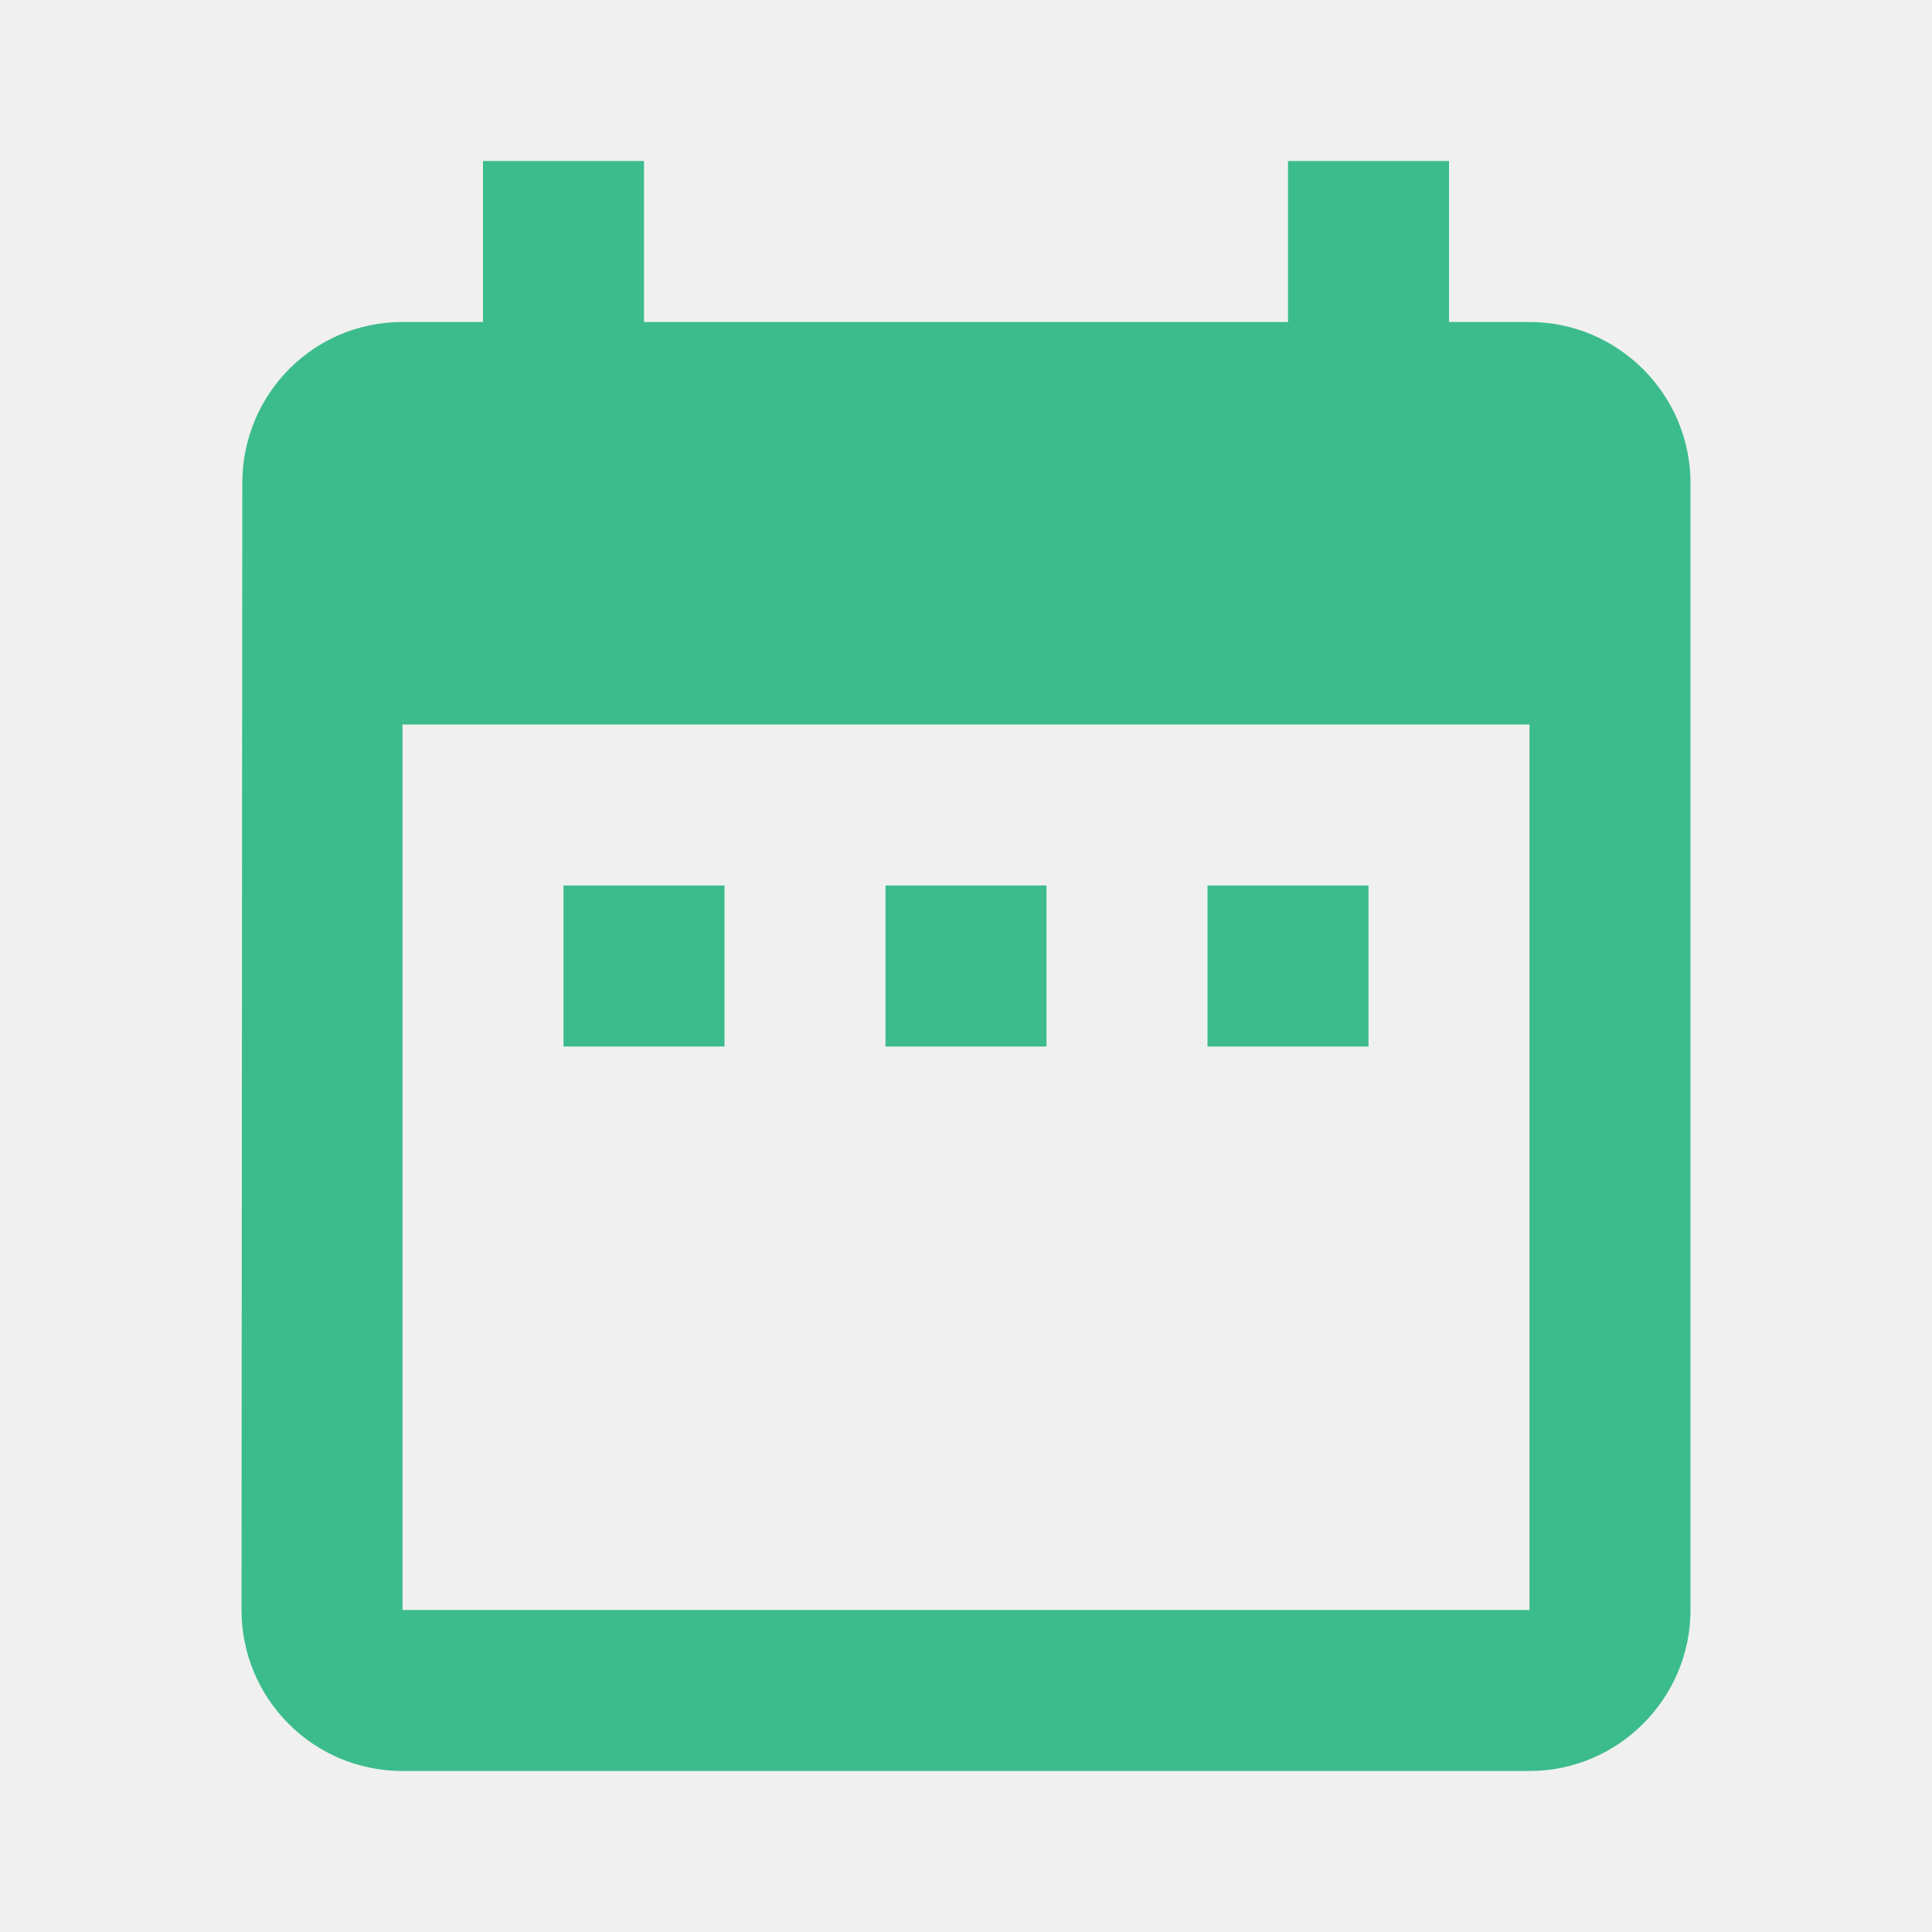
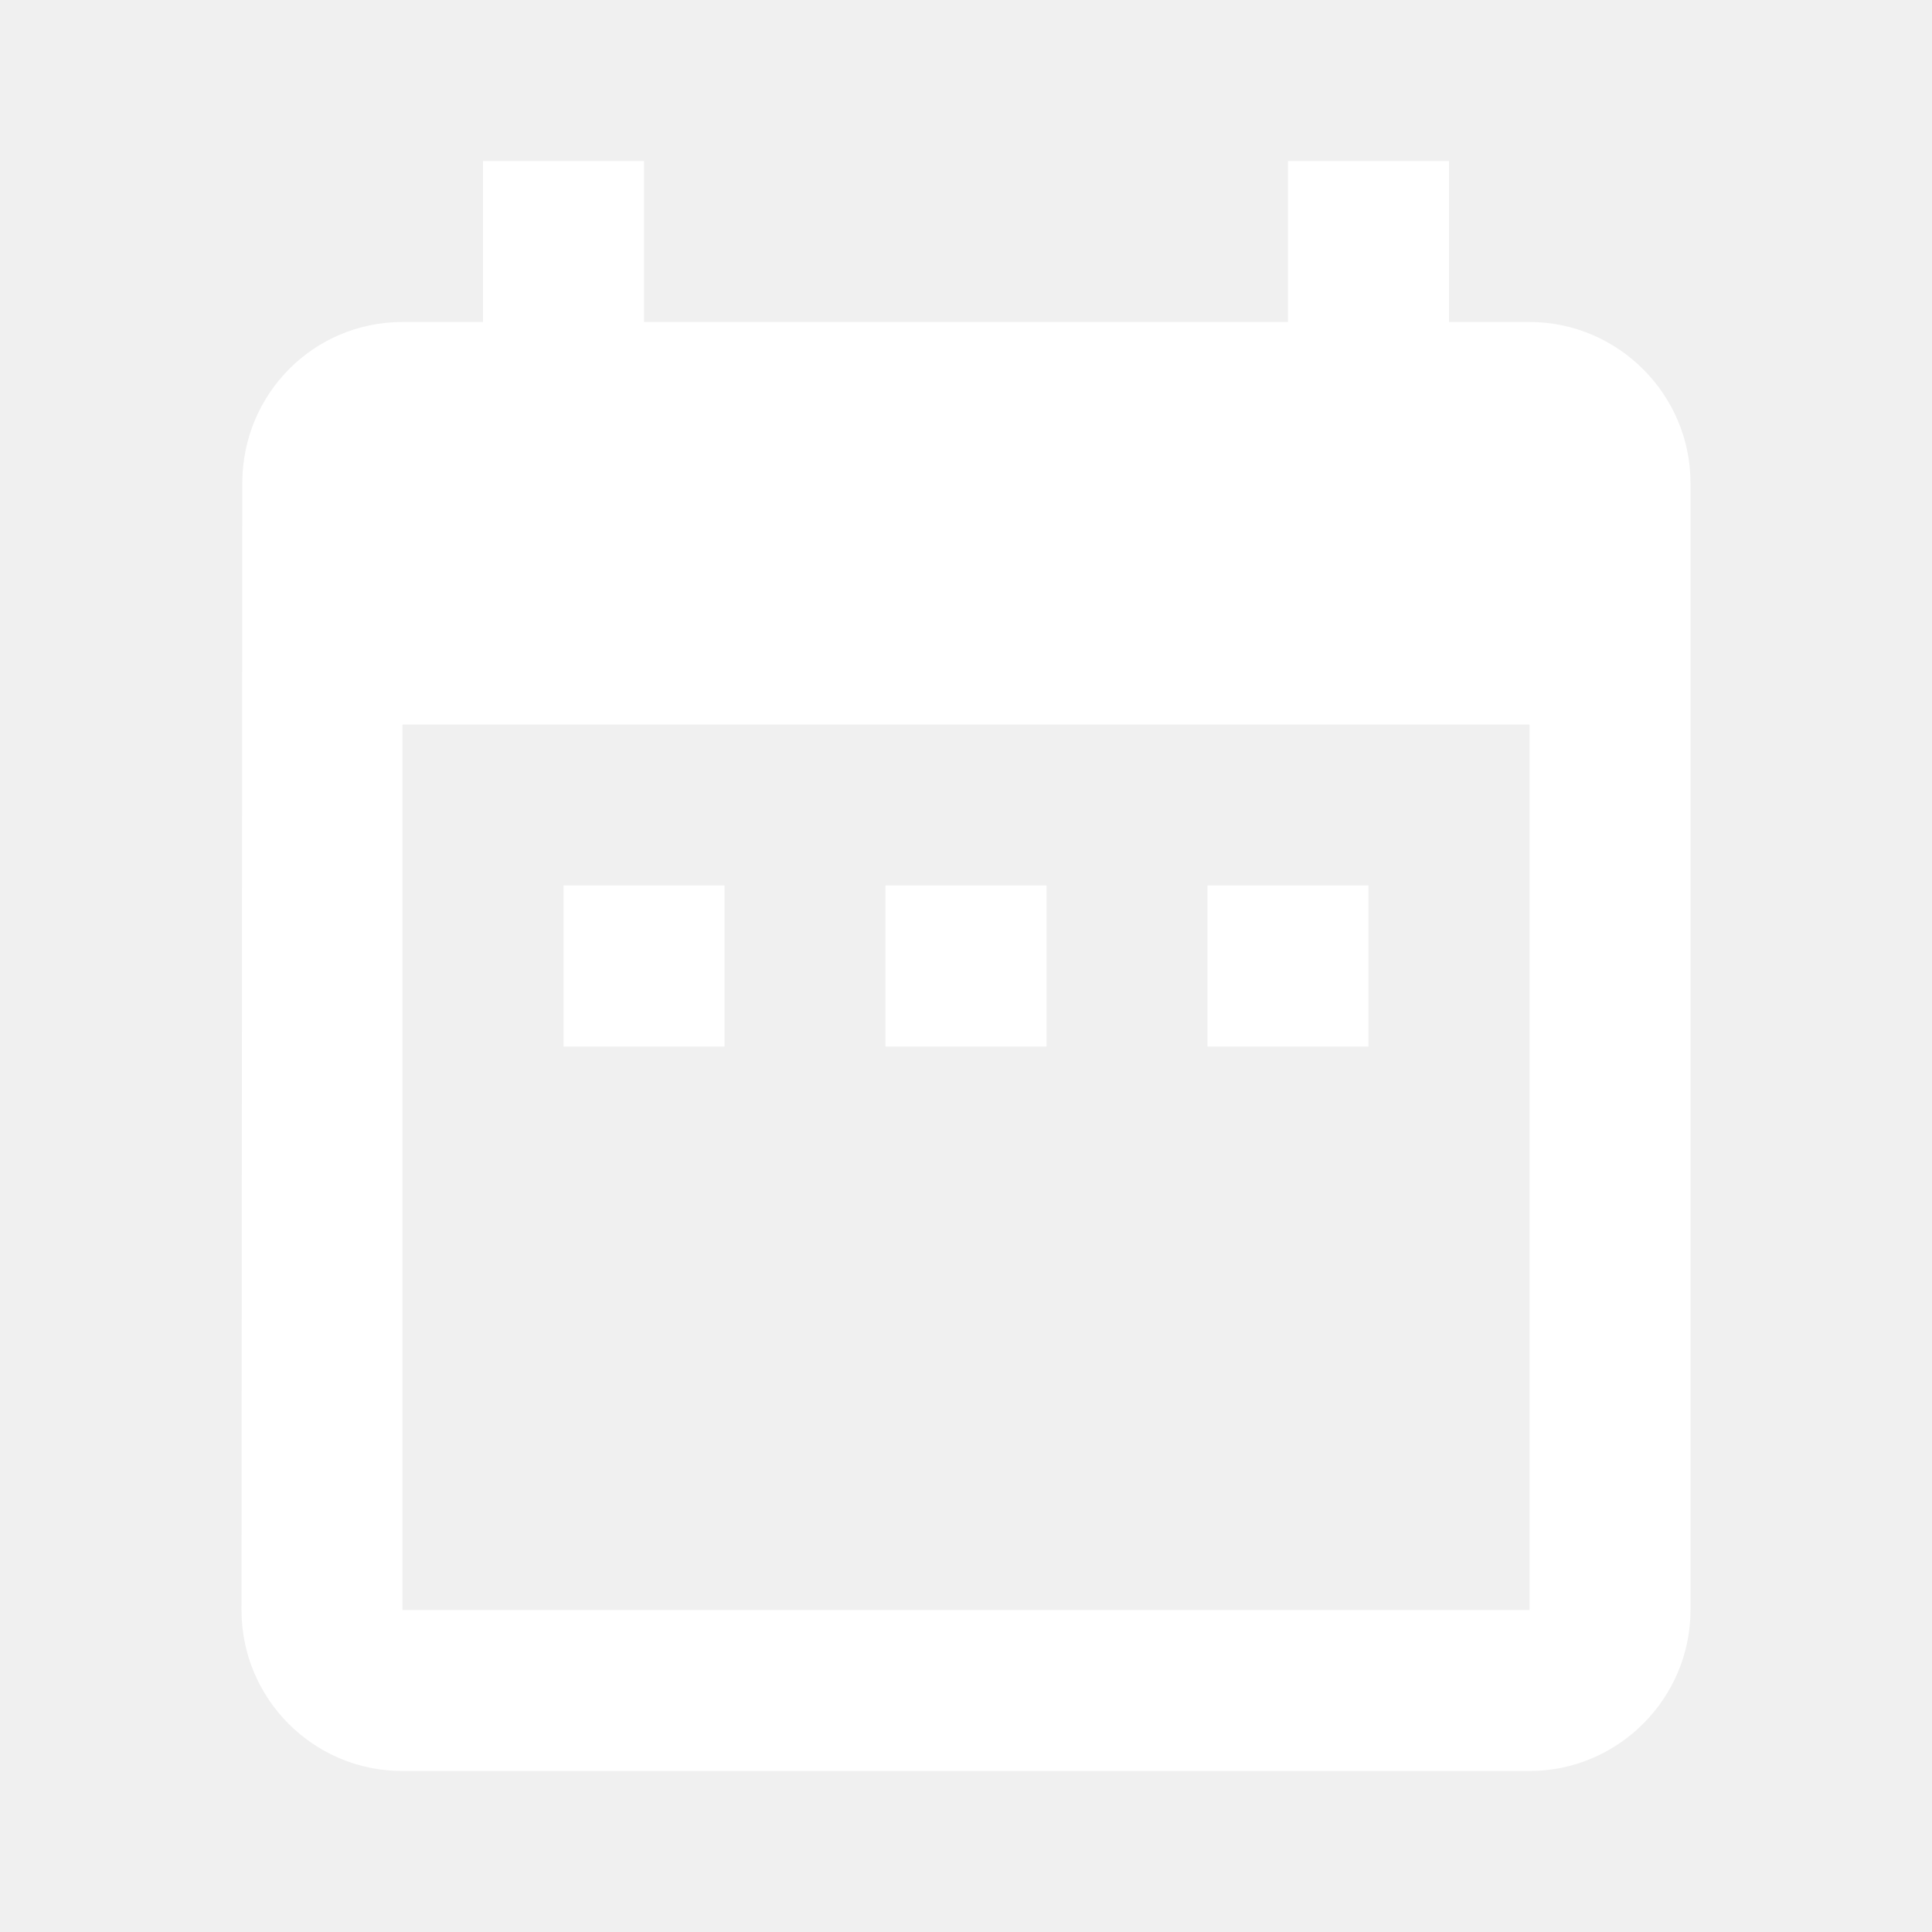
<svg xmlns="http://www.w3.org/2000/svg" fill="#FFFFFF" height="48" viewBox="0 0 24 24" width="48">
-   <path fill="#3CBC8D" d="M9 11H7v2h2v-2zm4 0h-2v2h2v-2zm4 0h-2v2h2v-2zm2-7h-1V2h-2v2H8V2H6v2H5c-1.11 0-1.99.9-1.99 2L3 20c0 1.1.89 2 2 2h14c1.1 0 2-.9 2-2V6c0-1.1-.9-2-2-2zm0 16H5V9h14v11z" />
+   <path d="M9 11H7v2h2v-2zm4 0h-2v2h2v-2zm4 0h-2v2h2v-2zm2-7h-1V2h-2v2H8V2H6v2H5c-1.11 0-1.99.9-1.99 2L3 20c0 1.1.89 2 2 2h14c1.1 0 2-.9 2-2V6c0-1.1-.9-2-2-2zm0 16H5V9h14v11z" />
  <path d="M0 0h24v24H0z" fill="none" />
</svg>
